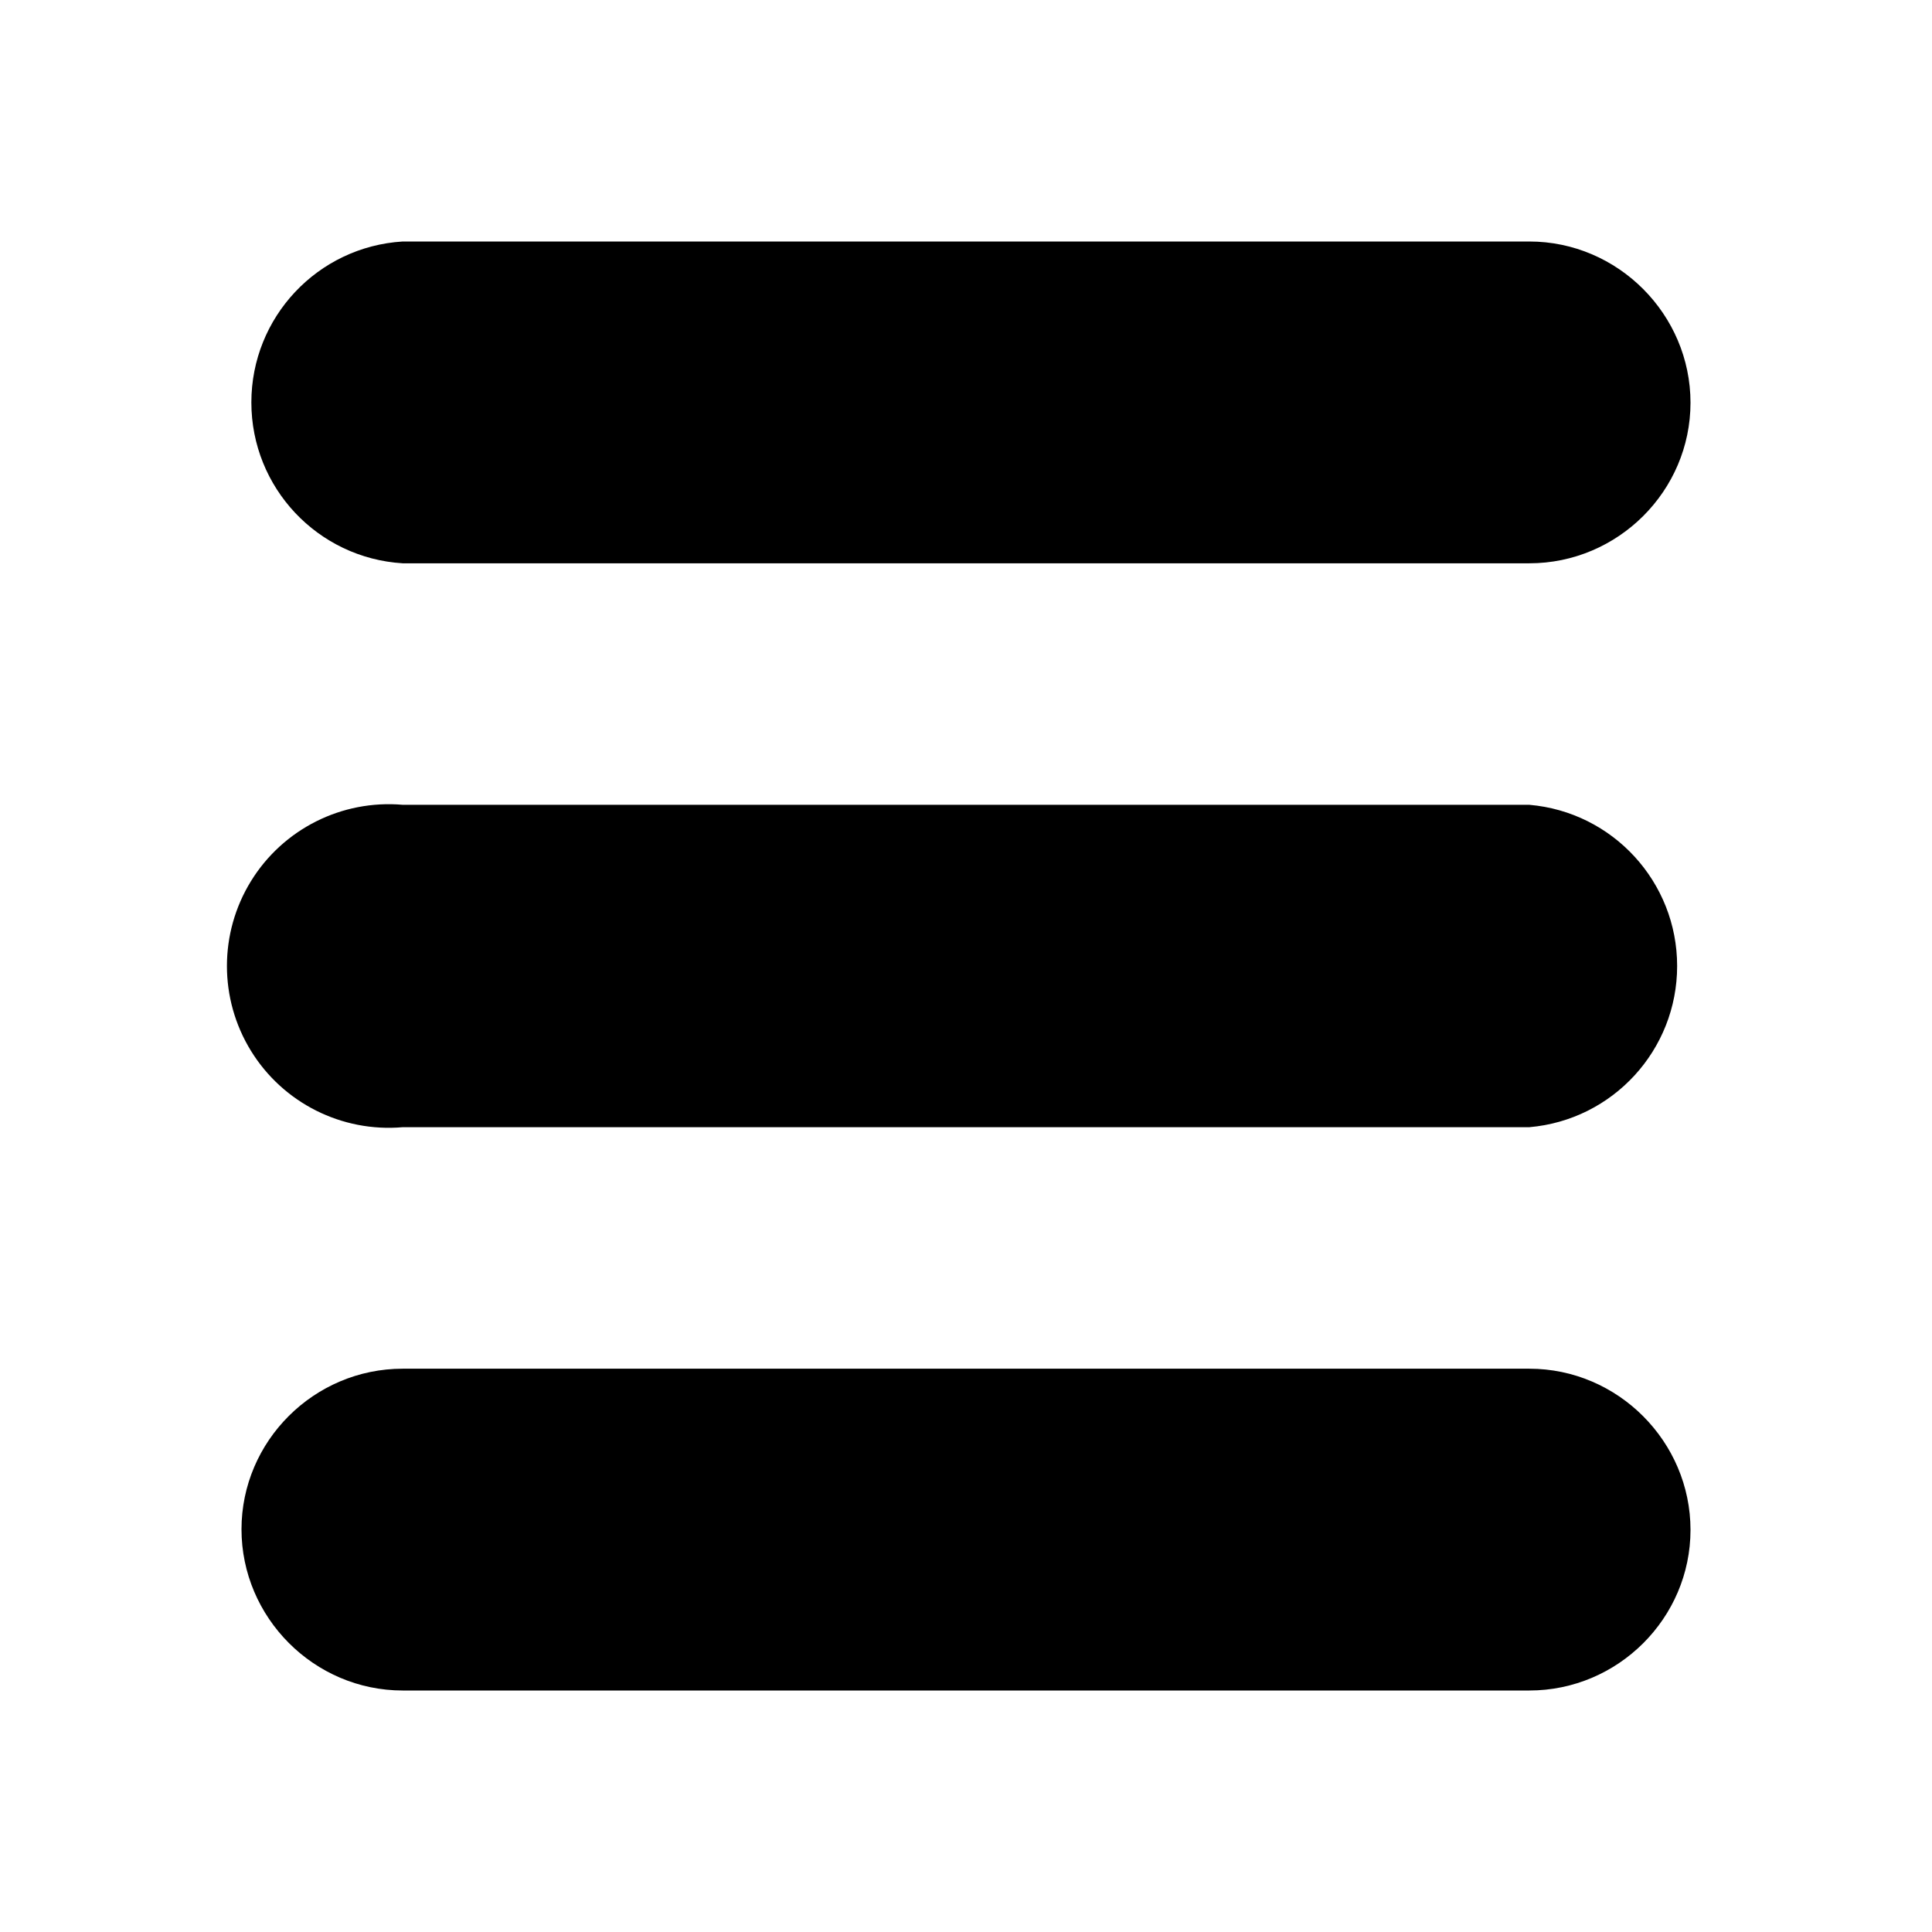
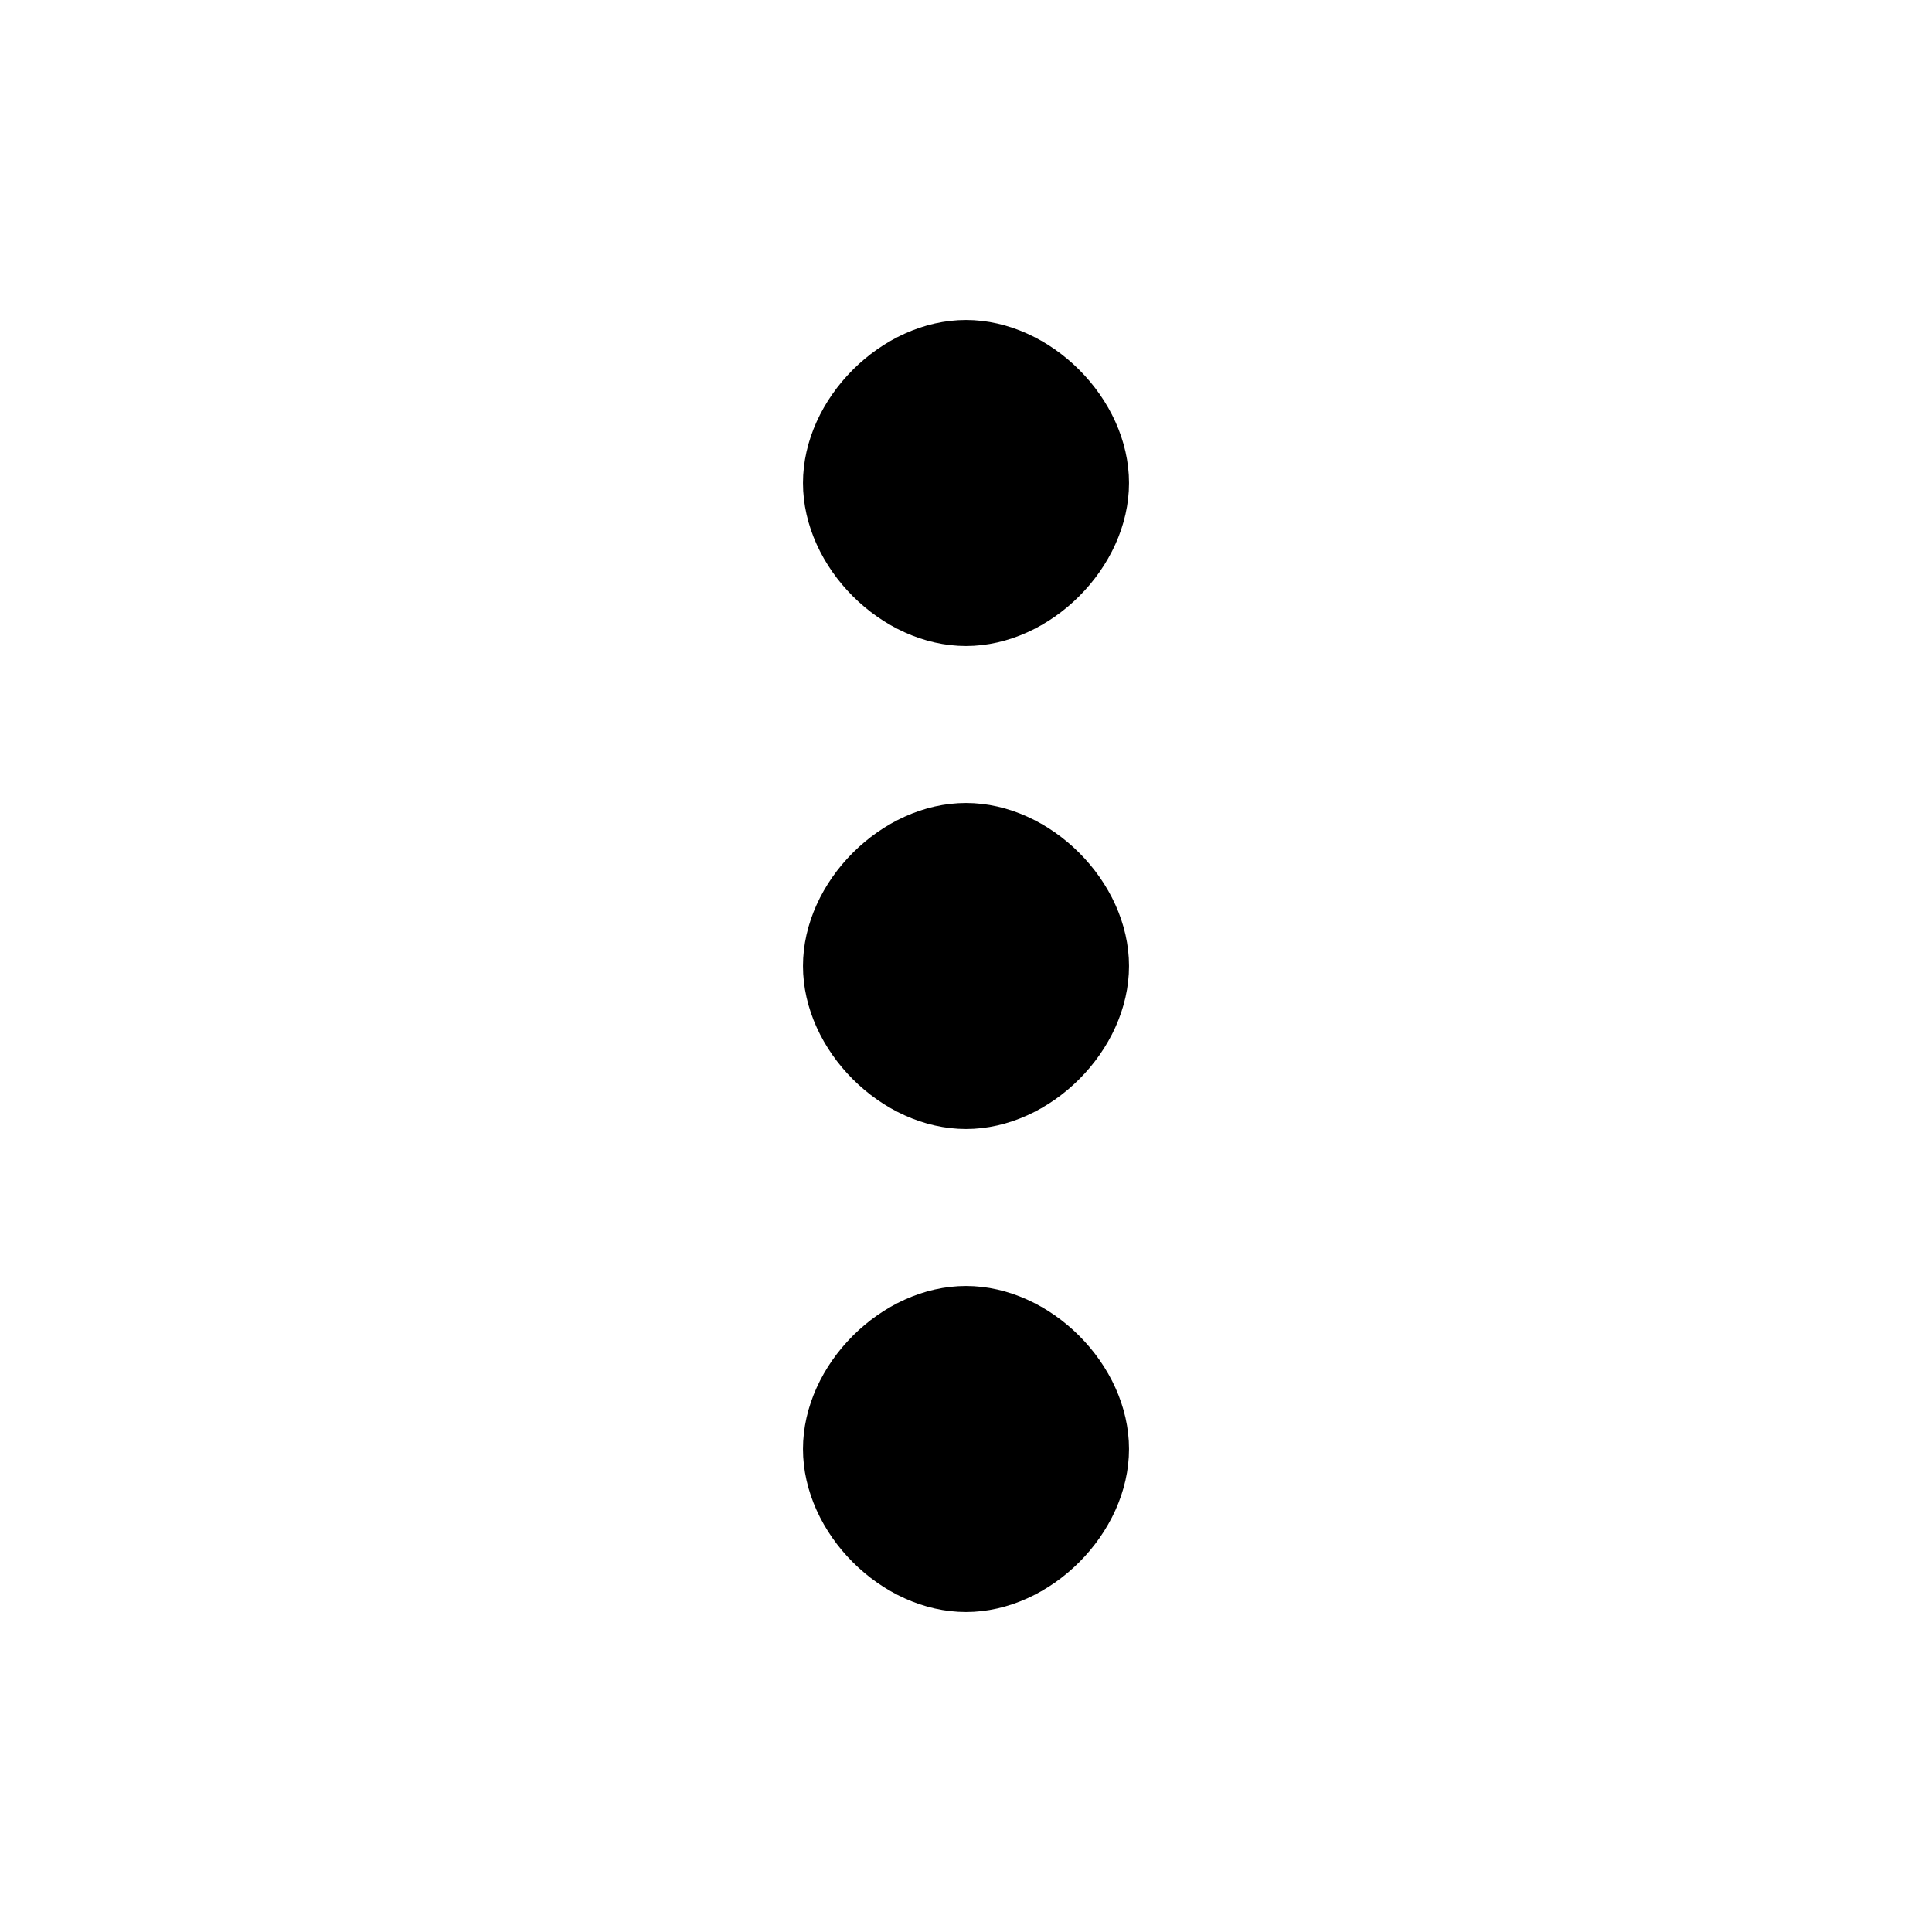
<svg xmlns="http://www.w3.org/2000/svg" width="32" height="32" viewBox="0 0 32 32">
-   <path d="M25.33 22.67H6.67C5.2 22.67 4 23.87 4 25.33S5.2 28 6.67 28h18.66C26.8 28 28 26.8 28 25.34s-1.2-2.67-2.67-2.67zm0-9.34H6.67a2.68 2.68 0 1 0 0 5.34h18.66a2.68 2.68 0 0 0 0-5.34zm0-9.33H6.67a2.67 2.67 0 0 0 0 5.33h18.66c1.47 0 2.67-1.2 2.67-2.66S26.8 4 25.33 4z" />
+   <path d="M16 21.3c1.4 0 2.7 1.3 2.7 2.7s-1.3 2.7-2.7 2.7-2.7-1.3-2.7-2.7 1.3-2.7 2.7-2.7zm0-8c1.4 0 2.7 1.3 2.7 2.7s-1.3 2.7-2.7 2.7-2.7-1.3-2.7-2.7 1.3-2.7 2.7-2.7zm0-2.6c-1.4 0-2.7-1.3-2.7-2.7s1.3-2.7 2.7-2.7 2.7 1.3 2.7 2.7-1.3 2.7-2.7 2.7z" />
</svg>
